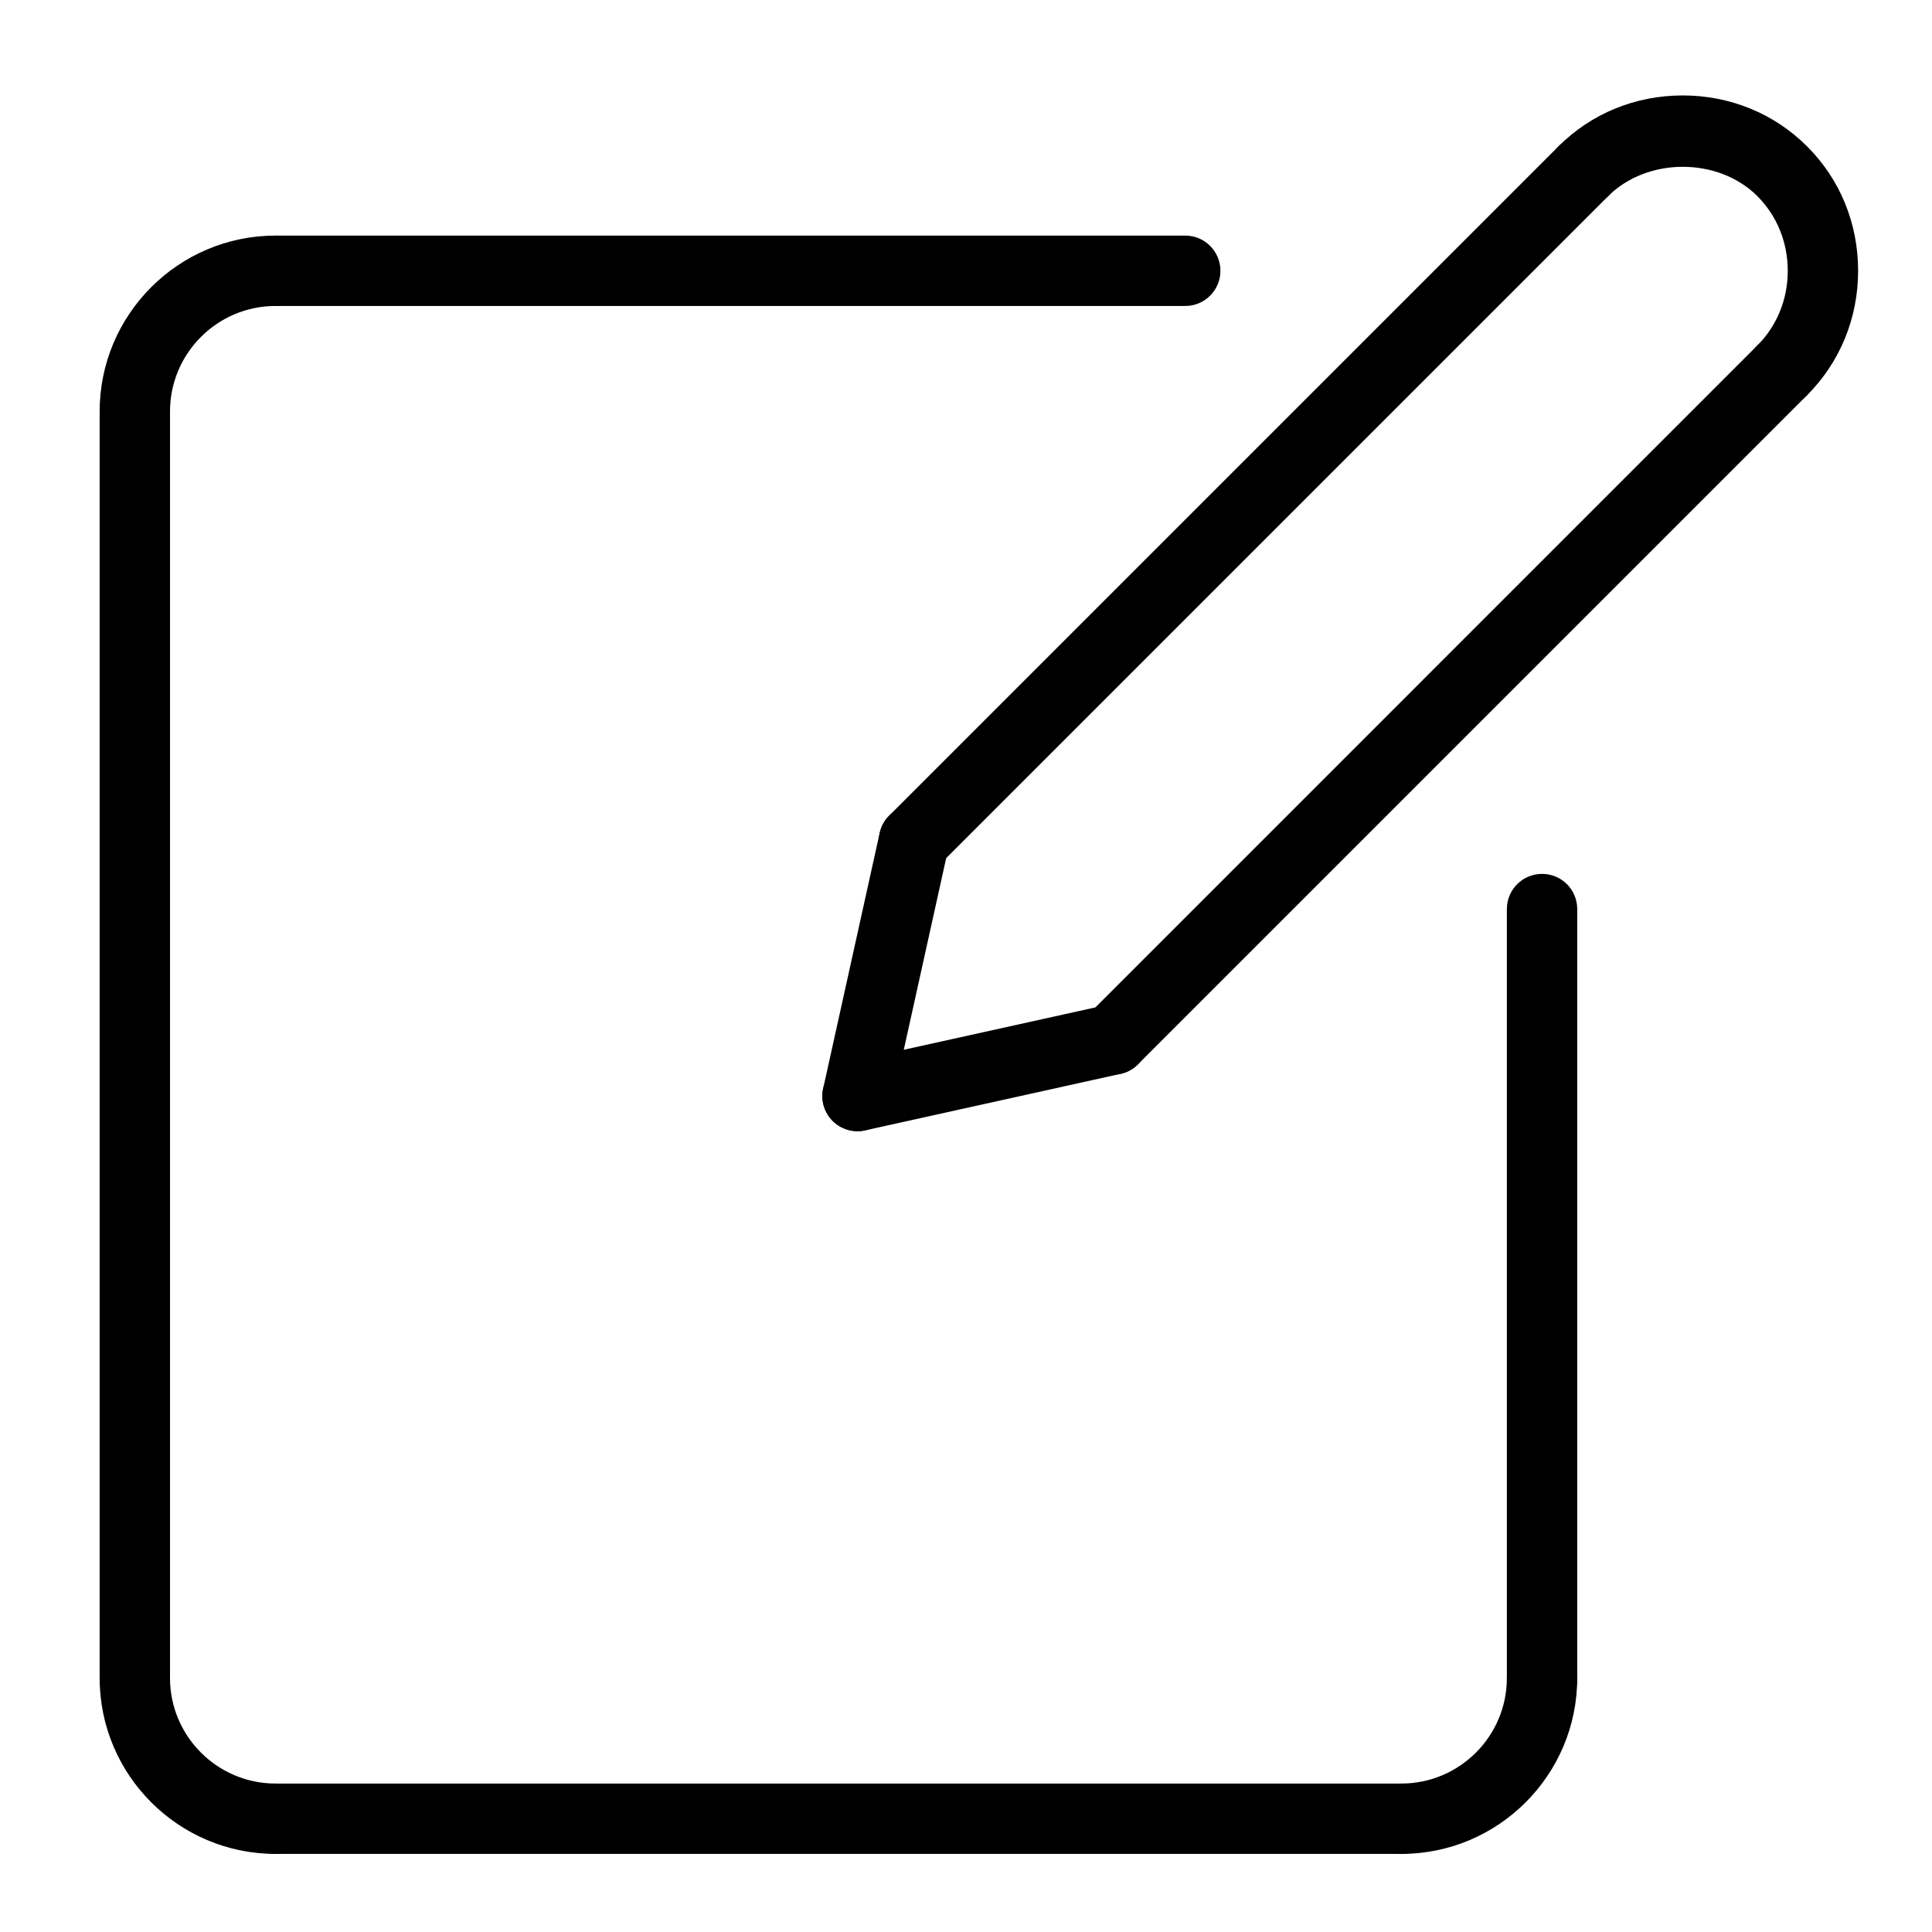
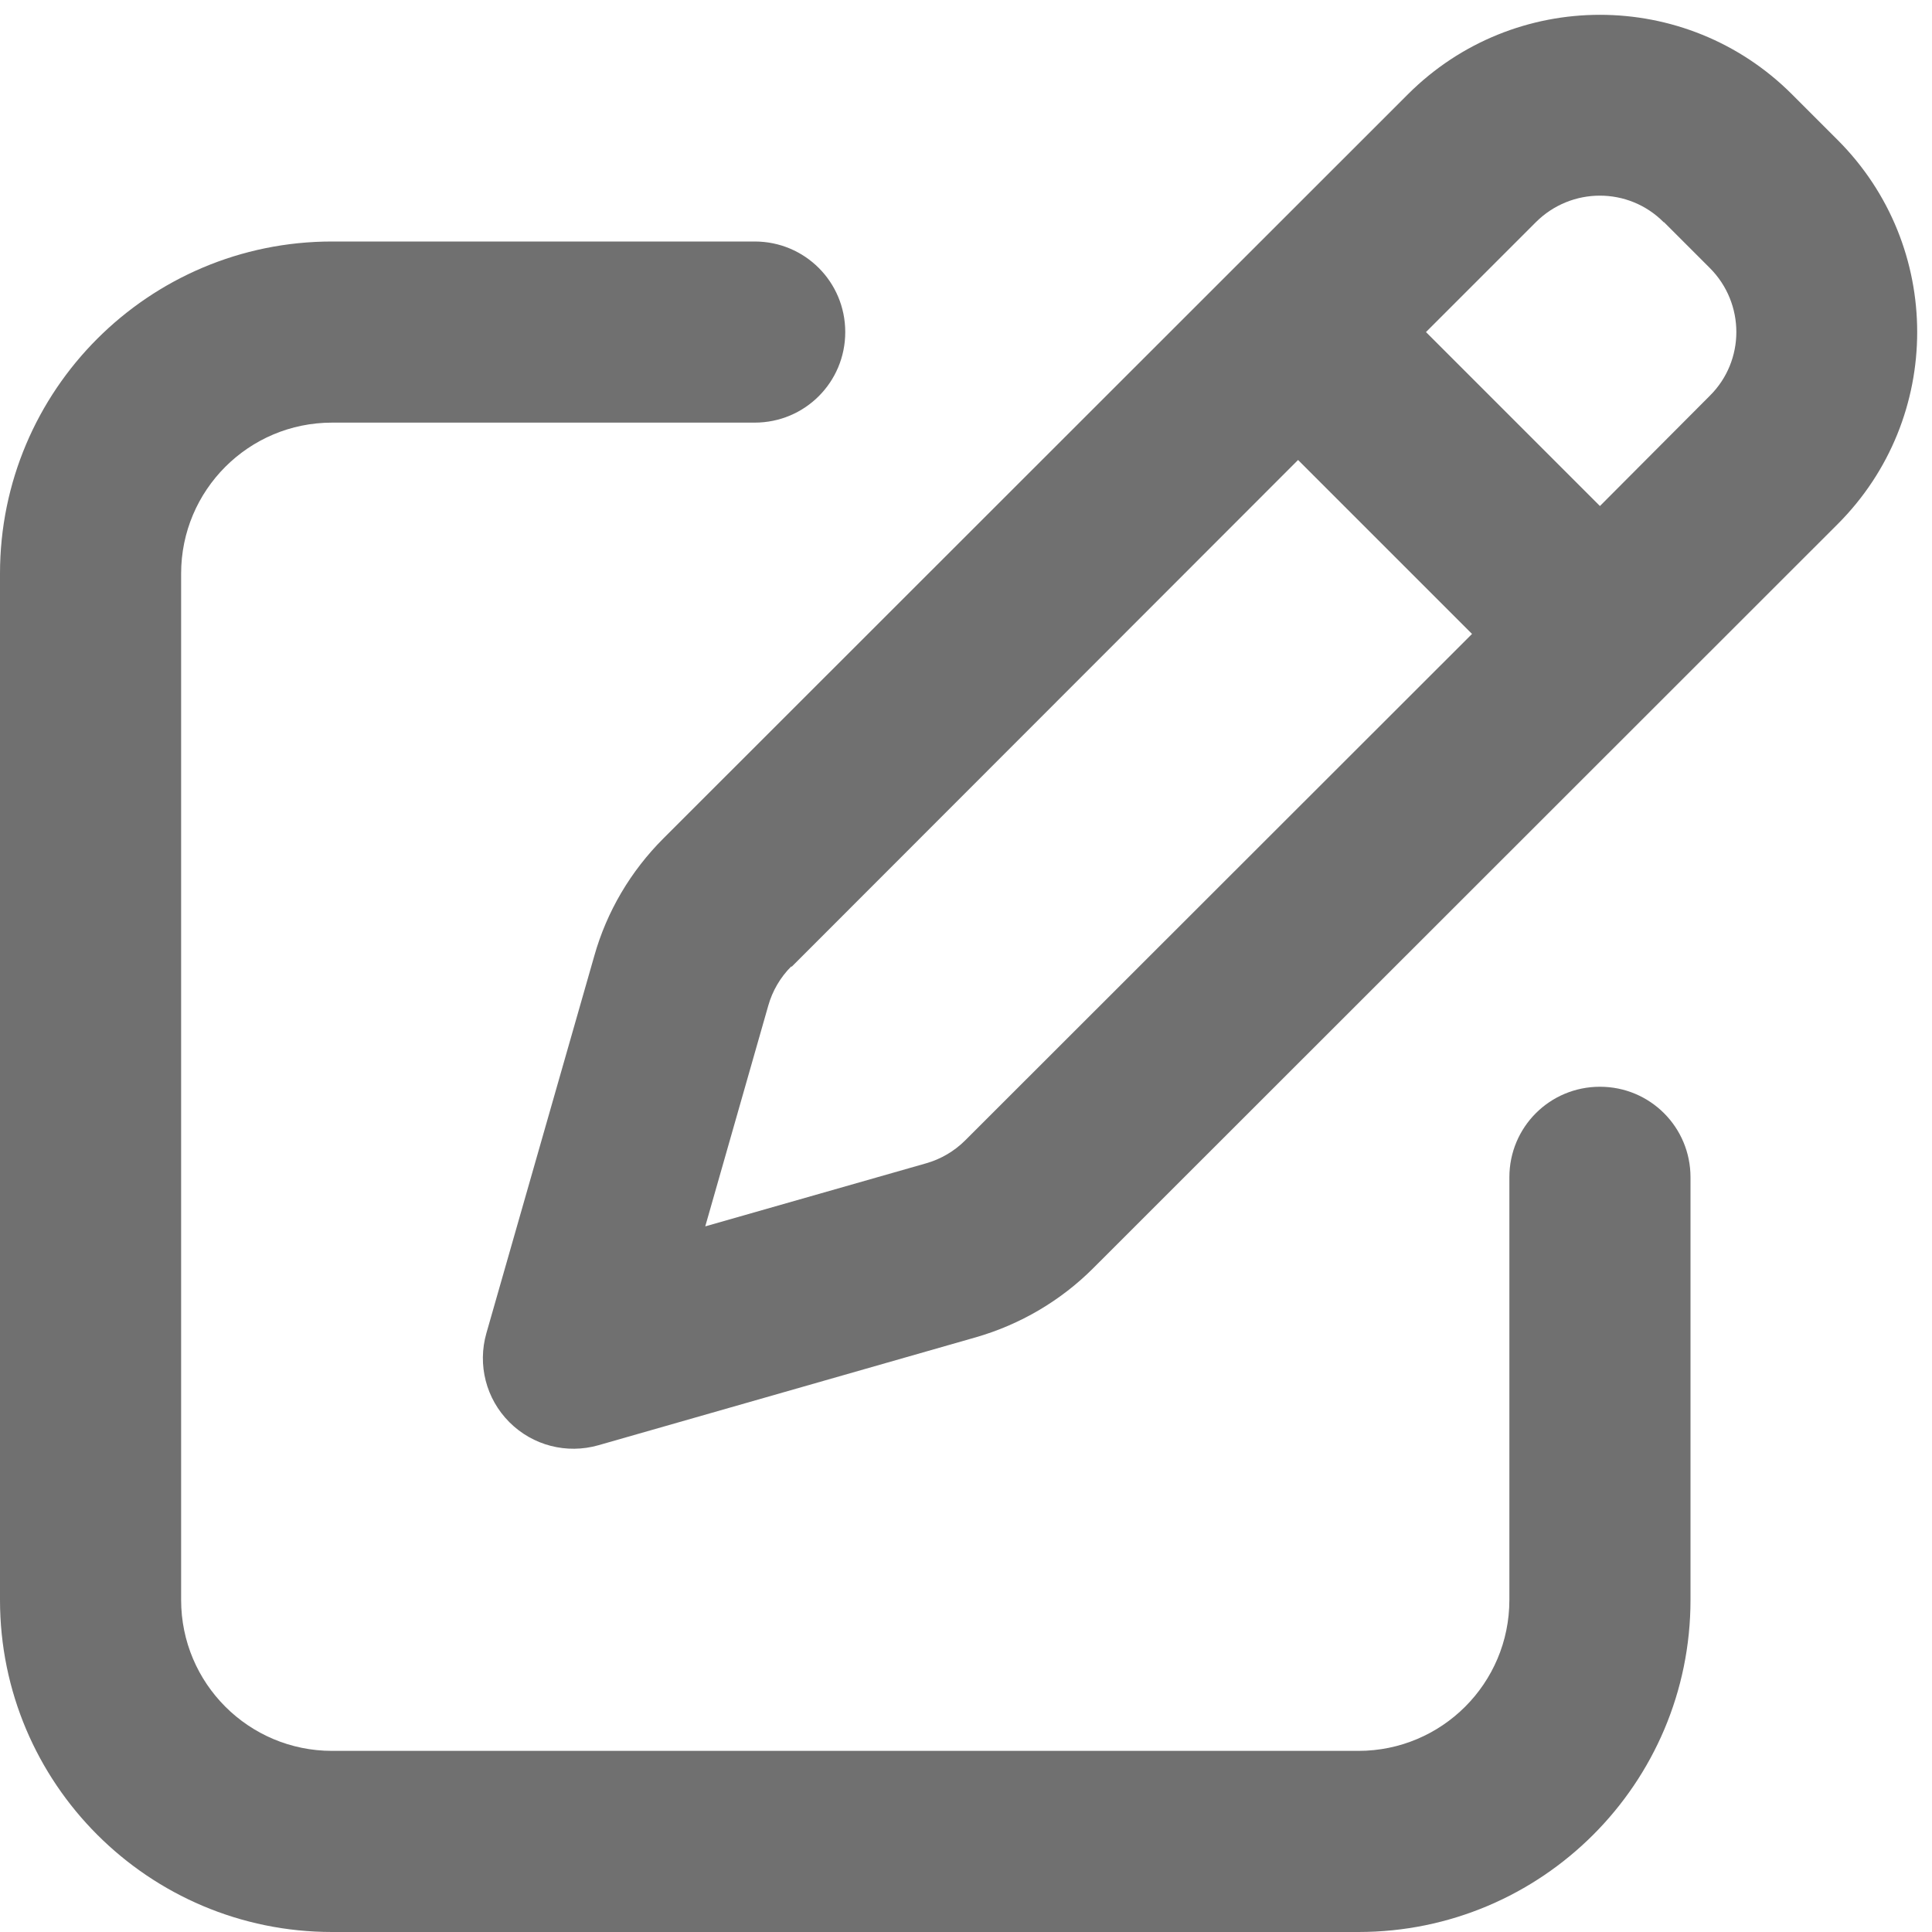
- <svg xmlns="http://www.w3.org/2000/svg" version="1.1" x="0px" y="0px" viewBox="0 0 100 100" enable-background="new 0 0 64 64" xml:space="preserve" id="svg30" width="100" height="100">
-   <defs id="defs34" />
-   <g id="g50" transform="matrix(1.820943,0,0,1.820943,-7.603509,-7.821195)">
-     <path d="m 35.814,34.842 c -0.256,0 -0.512,-0.098 -0.707,-0.293 -0.391,-0.391 -0.391,-1.023 0,-1.414 L 54.128,14.114 c 0.391,-0.391 1.023,-0.391 1.414,0 0.391,0.392 0.391,1.023 0,1.414 L 36.521,34.549 c -0.194,0.195 -0.451,0.293 -0.707,0.293 z" id="path2" />
-     <path d="m 28.55,36.449 c -0.459,0 -0.872,-0.317 -0.976,-0.784 -0.119,-0.539 0.221,-1.073 0.761,-1.192 L 35.6,32.867 c 0.535,-0.114 1.072,0.221 1.191,0.761 0.119,0.539 -0.221,1.073 -0.762,1.191 l -7.263,1.607 c -0.072,0.015 -0.144,0.023 -0.216,0.023 z" id="path4" />
-     <path d="m 30.158,29.186 c -0.256,0 -0.512,-0.099 -0.707,-0.293 -0.391,-0.392 -0.391,-1.023 0,-1.414 L 48.473,8.457 c 0.391,-0.391 1.022,-0.391 1.414,0 0.391,0.391 0.391,1.023 0,1.414 L 30.865,28.893 c -0.195,0.194 -0.451,0.293 -0.707,0.293 z" id="path6" />
-     <path d="m 28.552,36.449 c -0.072,0 -0.144,-0.008 -0.217,-0.023 -0.54,-0.119 -0.88,-0.652 -0.761,-1.191 l 1.607,-7.266 c 0.12,-0.539 0.653,-0.875 1.192,-0.761 0.54,0.119 0.88,0.653 0.761,1.192 l -1.607,7.265 c -0.103,0.467 -0.517,0.784 -0.975,0.784 z" id="path8" />
-     <path d="m 54.836,15.82 c -0.256,0 -0.512,-0.098 -0.707,-0.293 -0.391,-0.391 -0.391,-1.023 0,-1.414 0.557,-0.557 0.863,-1.311 0.863,-2.121 0,-0.81 -0.307,-1.564 -0.863,-2.121 -1.113,-1.113 -3.129,-1.112 -4.242,0 -0.391,0.391 -1.023,0.391 -1.414,0 -0.392,-0.391 -0.392,-1.023 0,-1.414 0.934,-0.936 2.189,-1.449 3.535,-1.449 1.346,0 2.602,0.516 3.535,1.449 0.936,0.934 1.449,2.189 1.449,3.535 0,1.346 -0.516,2.602 -1.449,3.535 -0.195,0.196 -0.451,0.293 -0.707,0.293 z" id="path10" />
-     <path d="m 48.008,52.992 c -0.552,0 -1,-0.447 -1,-1 V 30.135 c 0,-0.553 0.448,-1 1,-1 0.553,0 1,0.447 1,1 v 21.857 c 0,0.553 -0.447,1 -1,1 z" id="path12" />
-     <path d="m 44.008,56.992 h -32 c -0.552,0 -1,-0.447 -1,-1 0,-0.553 0.448,-1 1,-1 h 32 c 0.553,0 1,0.447 1,1 0,0.553 -0.447,1 -1,1 z" id="path14" />
-     <path d="m 8.008,52.992 c -0.552,0 -1,-0.447 -1,-1 v -36 c 0,-0.553 0.448,-1 1,-1 0.552,0 1,0.447 1,1 v 36 c 0,0.553 -0.448,1 -1,1 z" id="path16" />
-     <path d="M 37.866,12.992 H 12.008 c -0.552,0 -1,-0.447 -1,-1 0,-0.553 0.448,-1 1,-1 h 25.858 c 0.552,0 1,0.447 1,1 0,0.553 -0.448,1 -1,1 z" id="path18" />
-     <path d="m 44.008,56.992 c -0.552,0 -1,-0.447 -1,-1 0,-0.553 0.448,-1 1,-1 1.654,0 3,-1.346 3,-3 0,-0.553 0.448,-1 1,-1 0.553,0 1,0.447 1,1 0,2.757 -2.242,5 -5,5 z" id="path20" />
-     <path d="m 12.008,56.992 c -2.757,0 -5,-2.243 -5,-5 0,-0.553 0.448,-1 1,-1 0.552,0 1,0.447 1,1 0,1.654 1.346,3 3,3 0.552,0 1,0.447 1,1 0,0.553 -0.448,1 -1,1 z" id="path22" />
-     <path d="m 8.008,16.992 c -0.552,0 -1,-0.447 -1,-1 0,-2.758 2.243,-5 5,-5 0.552,0 1,0.447 1,1 0,0.553 -0.448,1 -1,1 -1.654,0 -3,1.346 -3,3 0,0.553 -0.448,1 -1,1 z" id="path24" />
-   </g>
+ <svg xmlns="http://www.w3.org/2000/svg" viewBox="0 0 512 512">
+   <path fill="#707070" d="M441 58.9L453.1 71c9.4 9.4 9.4 24.6 0 33.9L424 134.1 377.9 88 407 58.9c9.4-9.4 24.6-9.4 33.9 0zM209.8 256.2L344 121.9 390.1 168 255.8 302.2c-2.9 2.9-6.5 5-10.4 6.1l-58.5 16.7 16.7-58.5c1.1-3.9 3.2-7.5 6.1-10.4zM373.1 25L175.8 222.2c-8.7 8.7-15 19.4-18.3 31.1l-28.6 100c-2.4 8.4-.1 17.4 6.1 23.6s15.2 8.5 23.6 6.1l100-28.6c11.8-3.4 22.5-9.7 31.1-18.3L487 138.9c28.1-28.1 28.1-73.7 0-101.8L474.9 25C446.8-3.1 401.2-3.1 373.1 25zM88 64C39.4 64 0 103.4 0 152V424c0 48.6 39.4 88 88 88H360c48.6 0 88-39.4 88-88V312c0-13.3-10.7-24-24-24s-24 10.7-24 24V424c0 22.1-17.9 40-40 40H88c-22.1 0-40-17.9-40-40V152c0-22.1 17.9-40 40-40H200c13.3 0 24-10.7 24-24s-10.7-24-24-24H88z" />
</svg>
